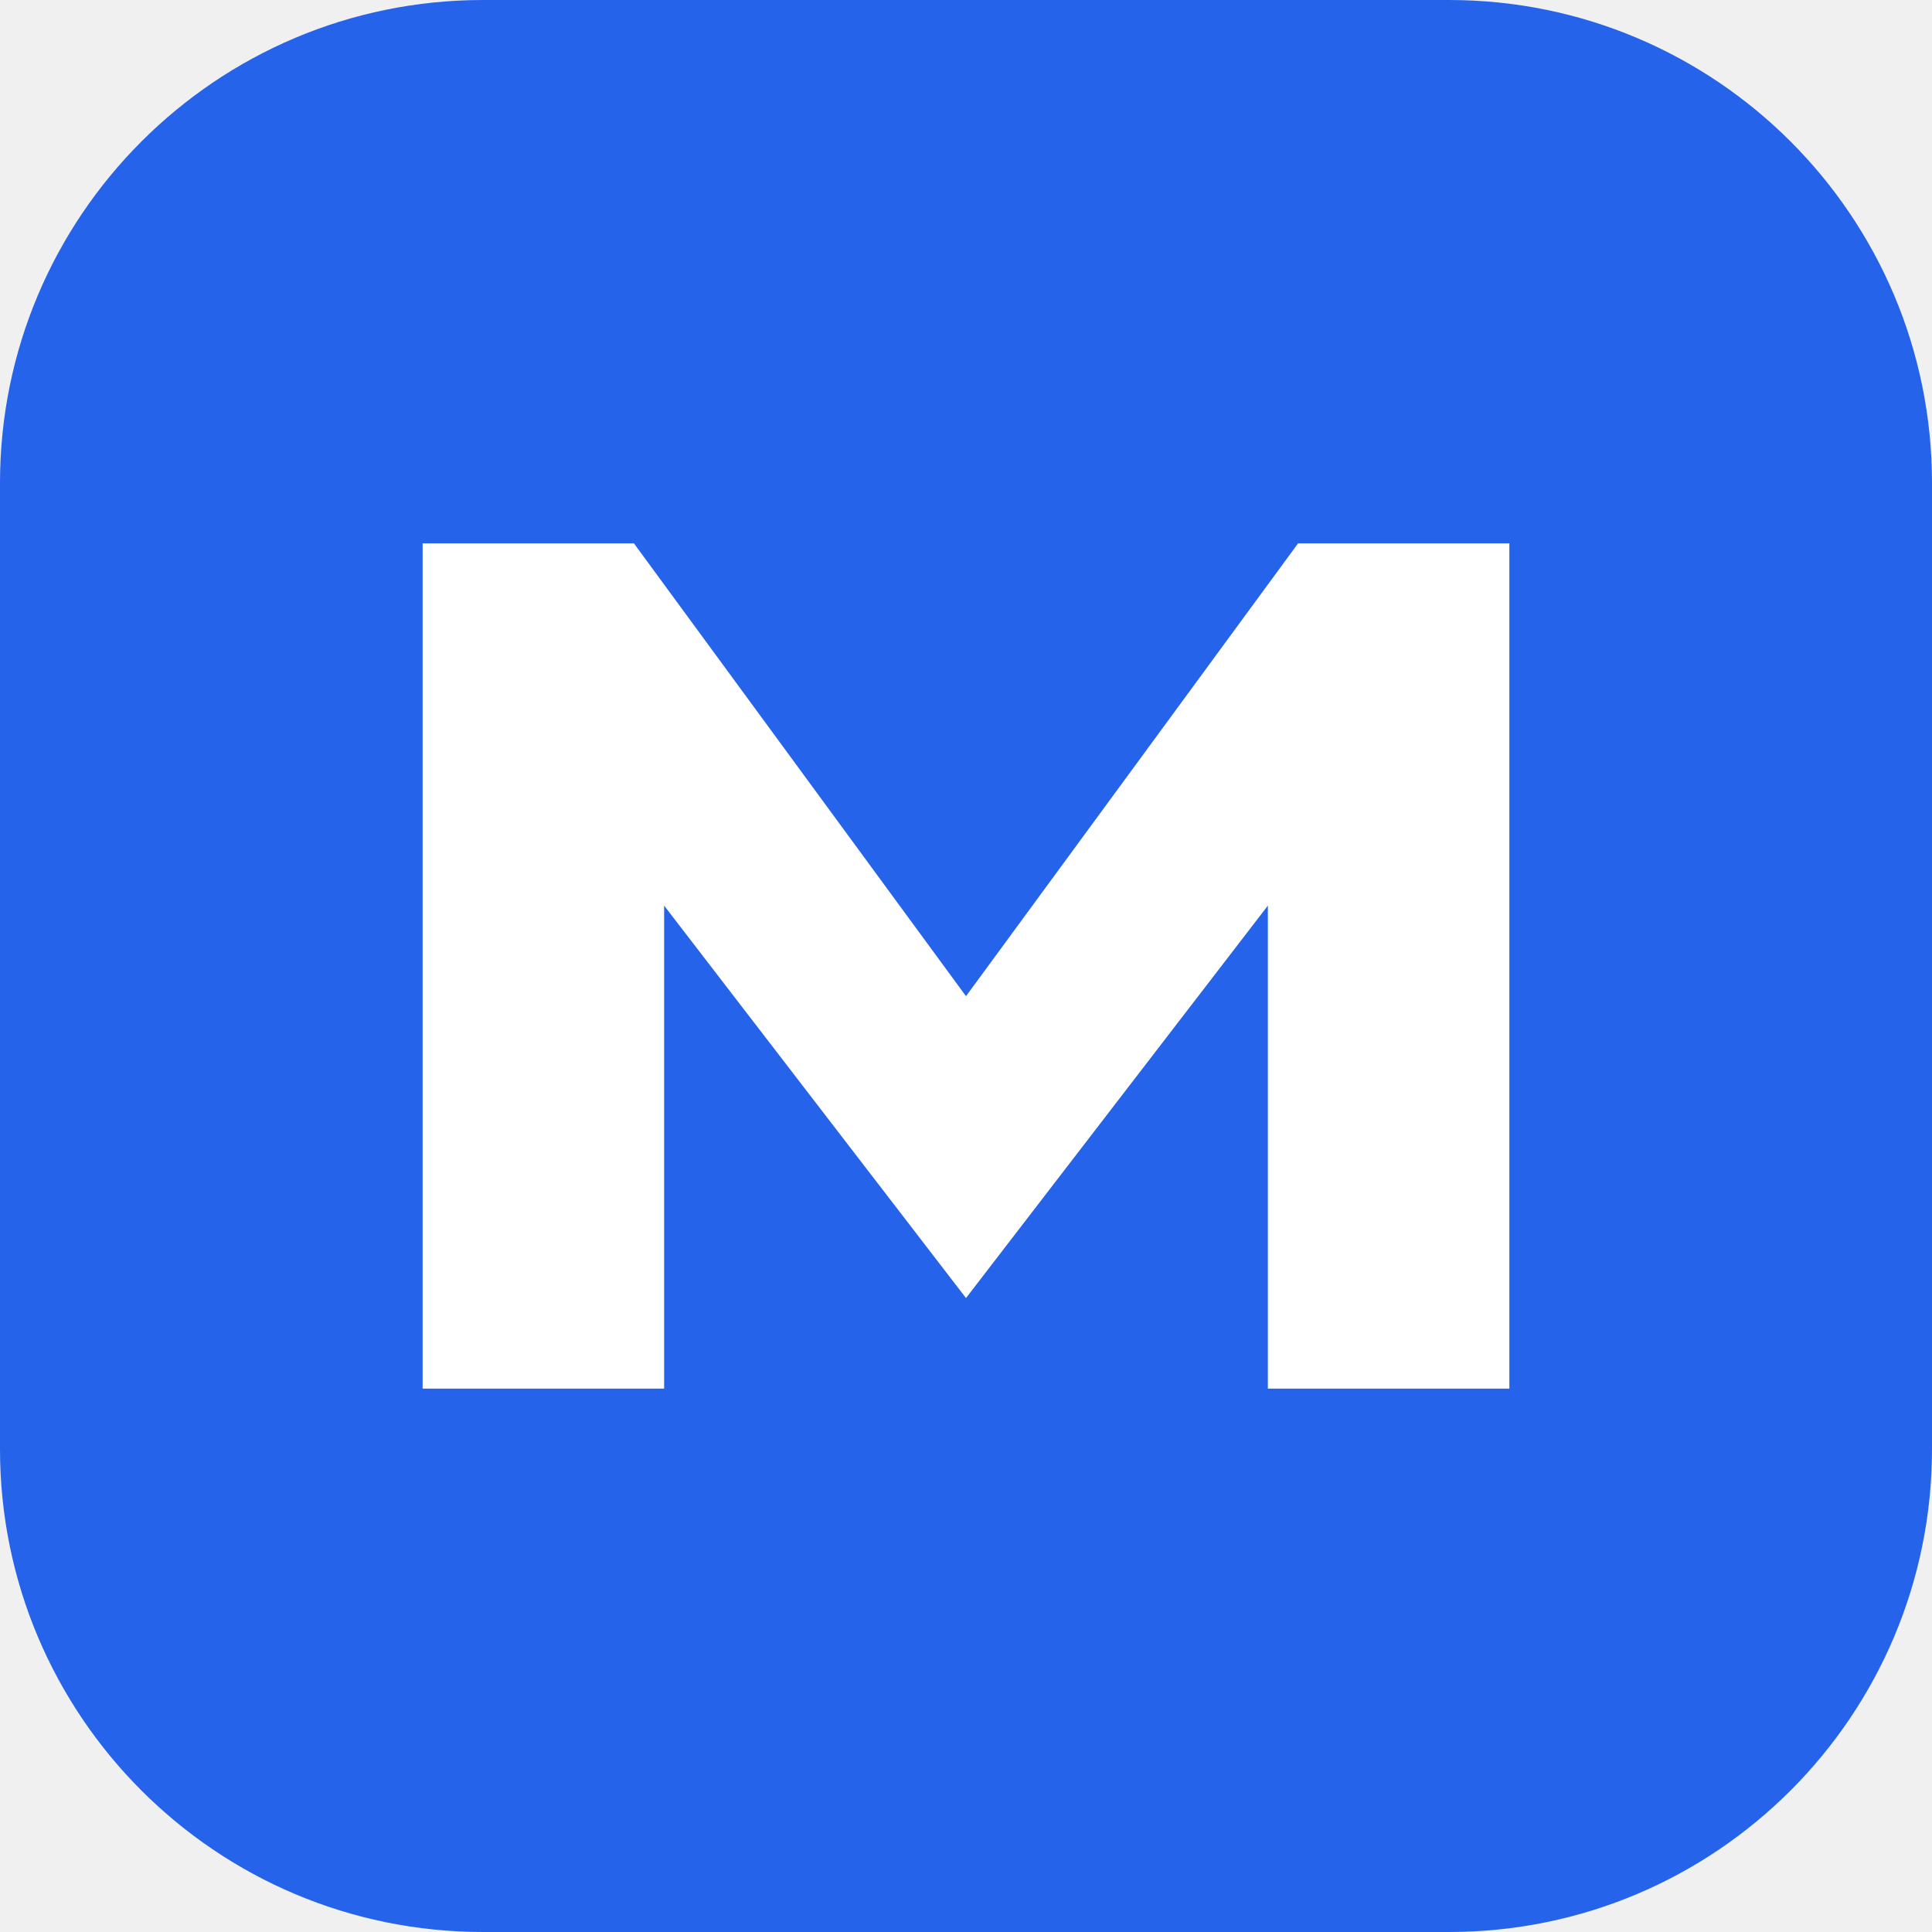
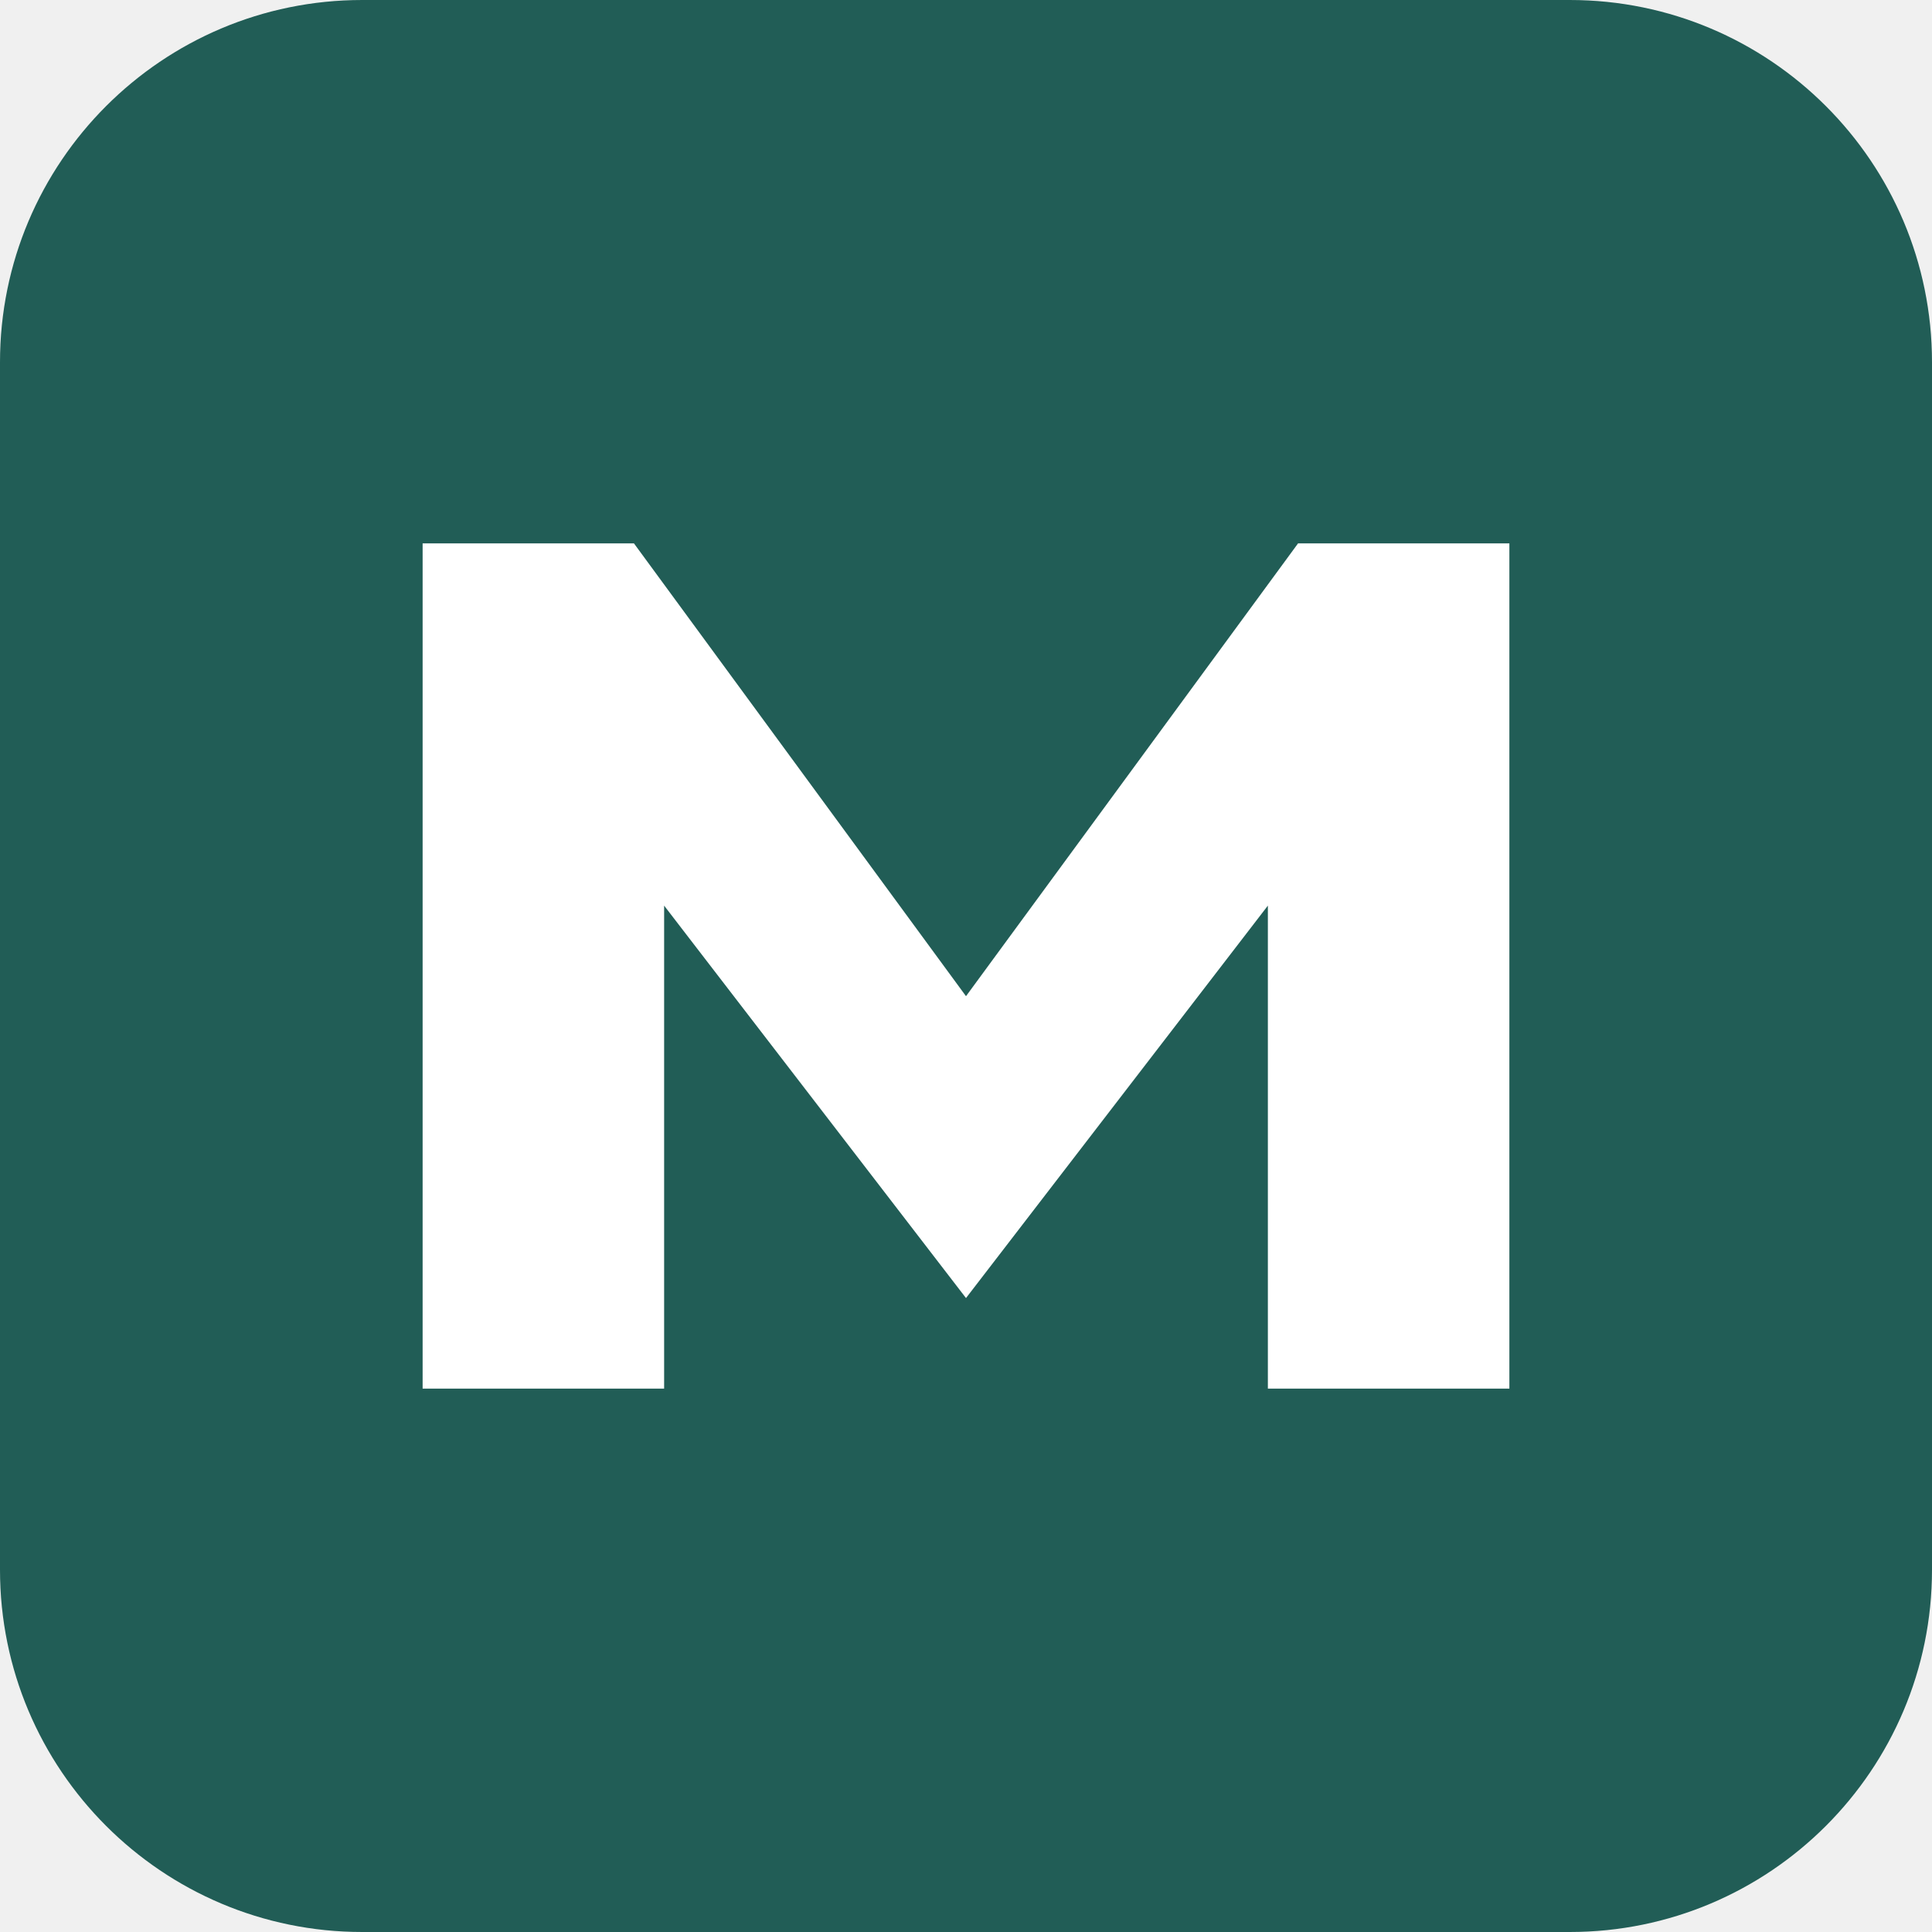
<svg xmlns="http://www.w3.org/2000/svg" viewBox="0 0 64 64">
-   <rect width="64" height="64" rx="16" fill="#2563eb" />
+   <rect width="64" height="64" rx="12" fill="#215d56" />
  <path d="M14 46V18h7l11 15 11-15h7v28h-8V30L32 43 22 30v16z" fill="#fff" />
</svg>
